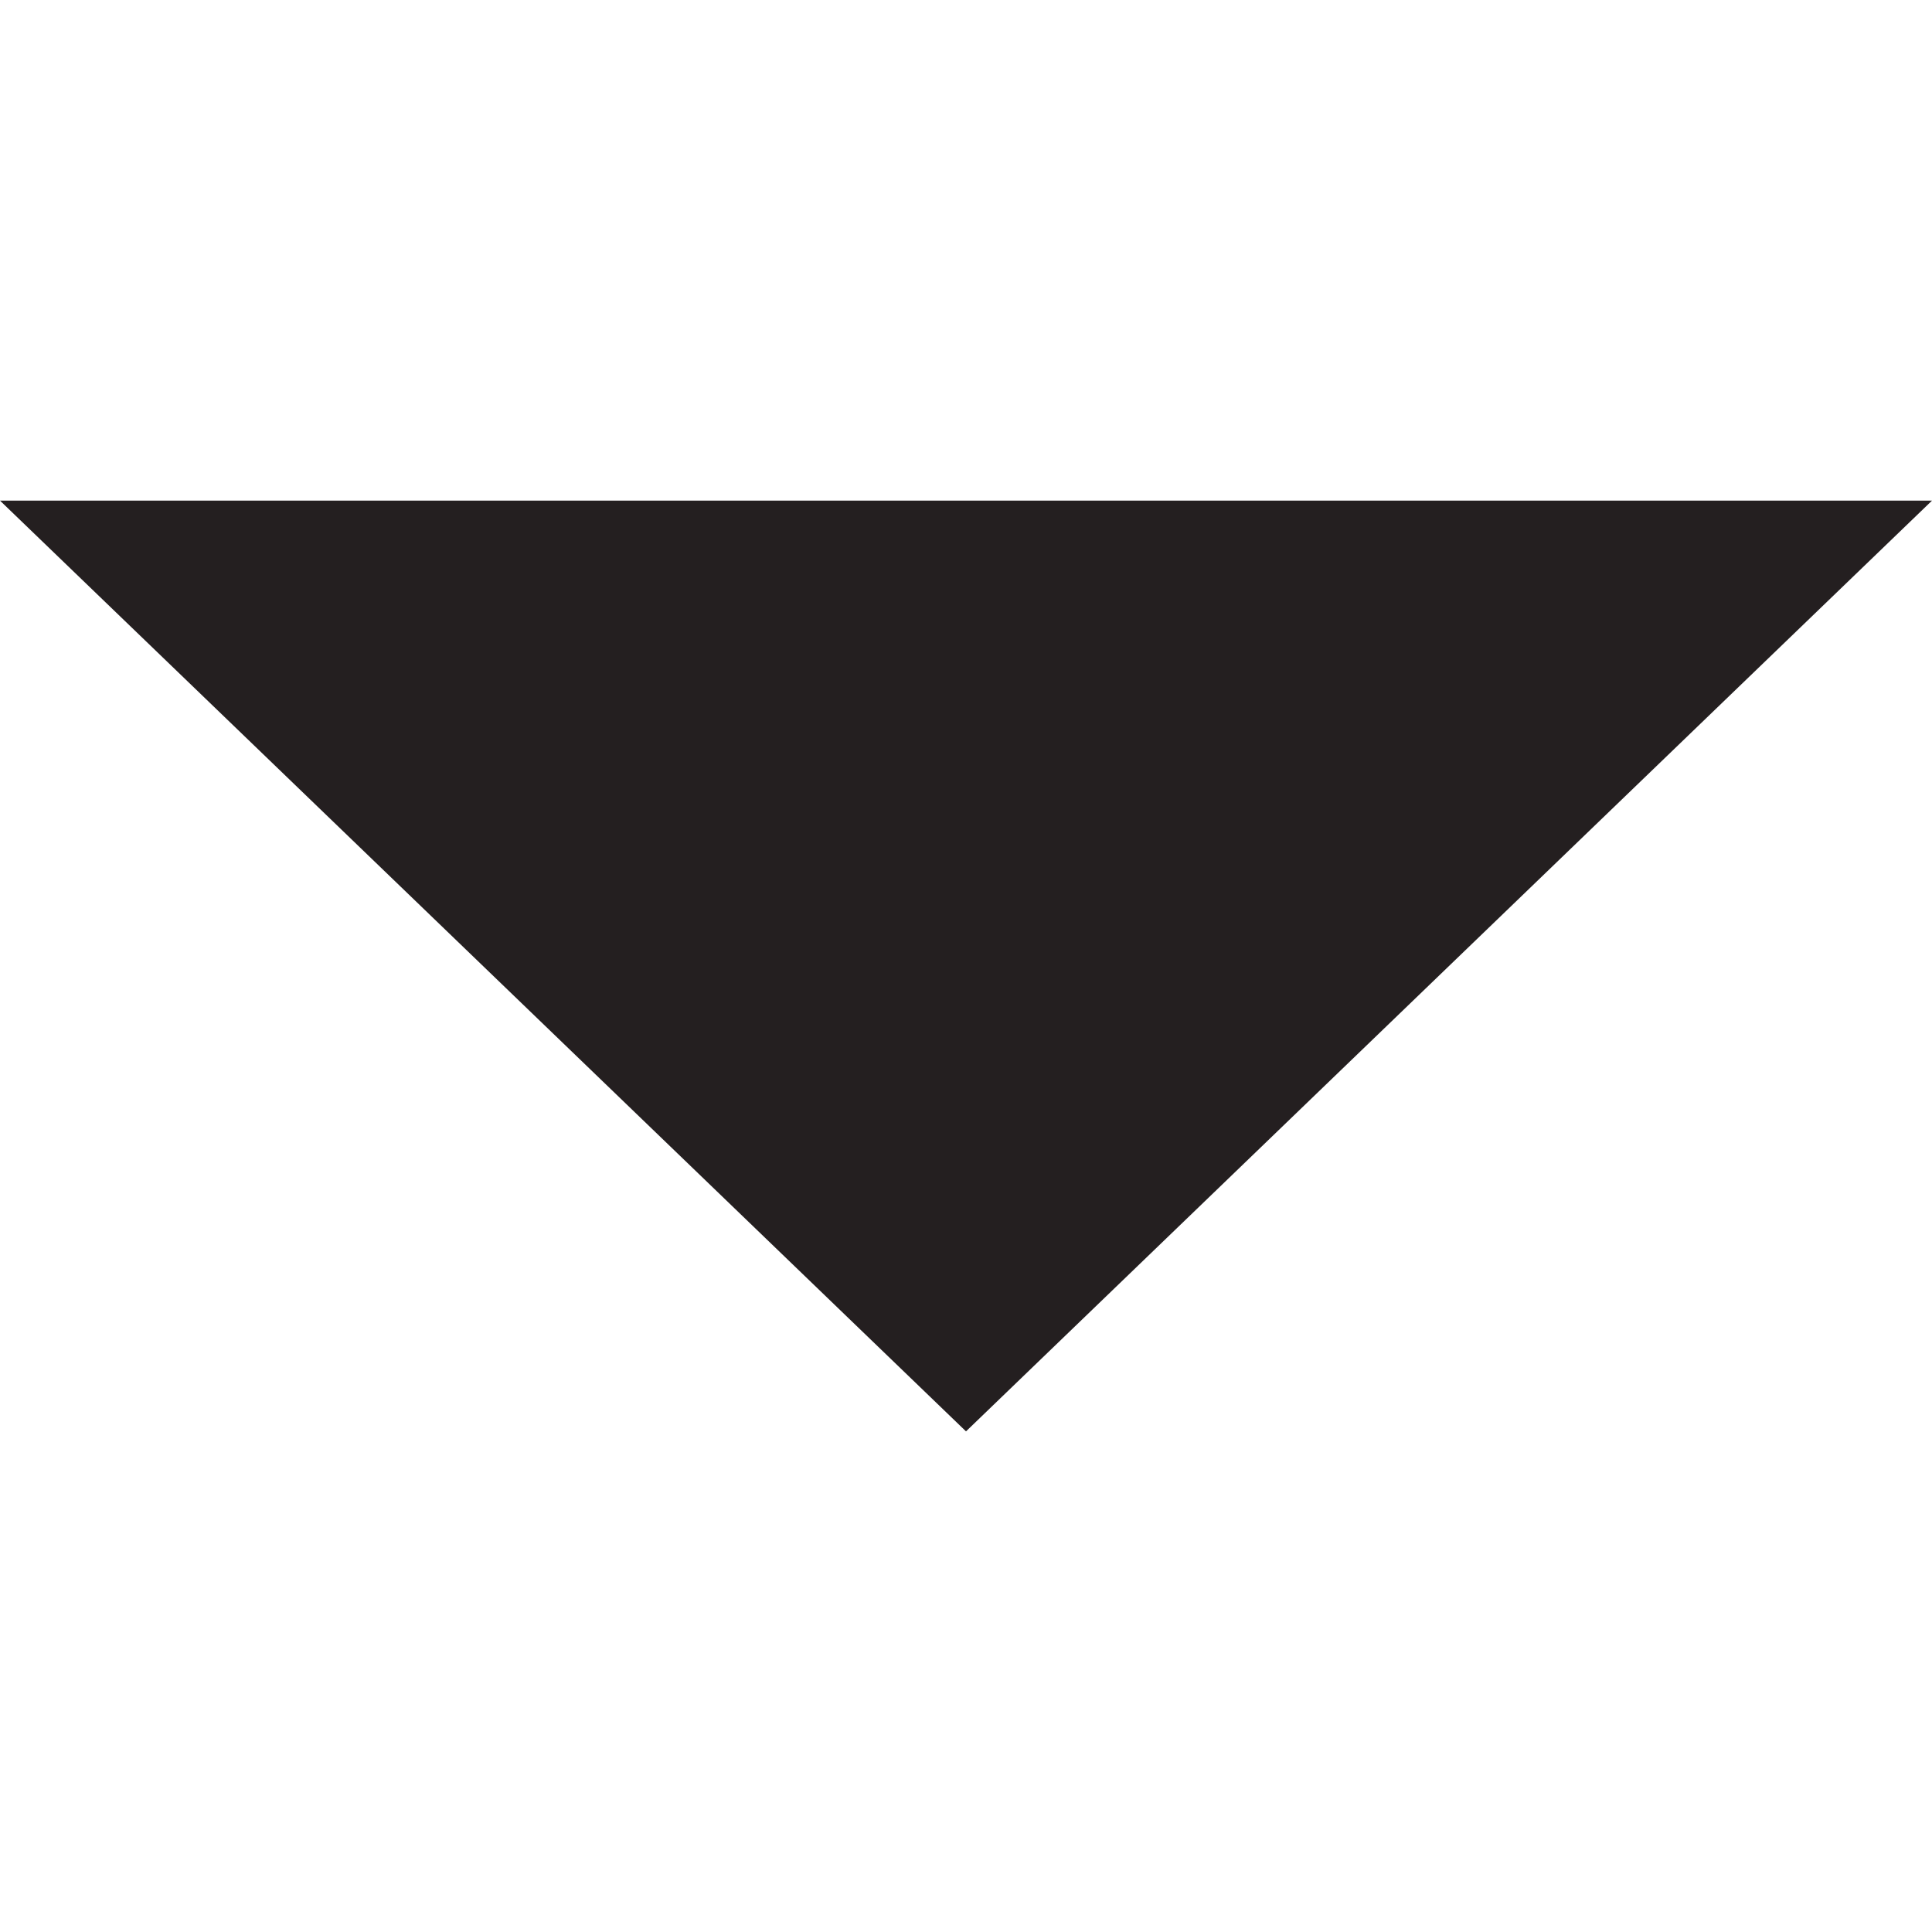
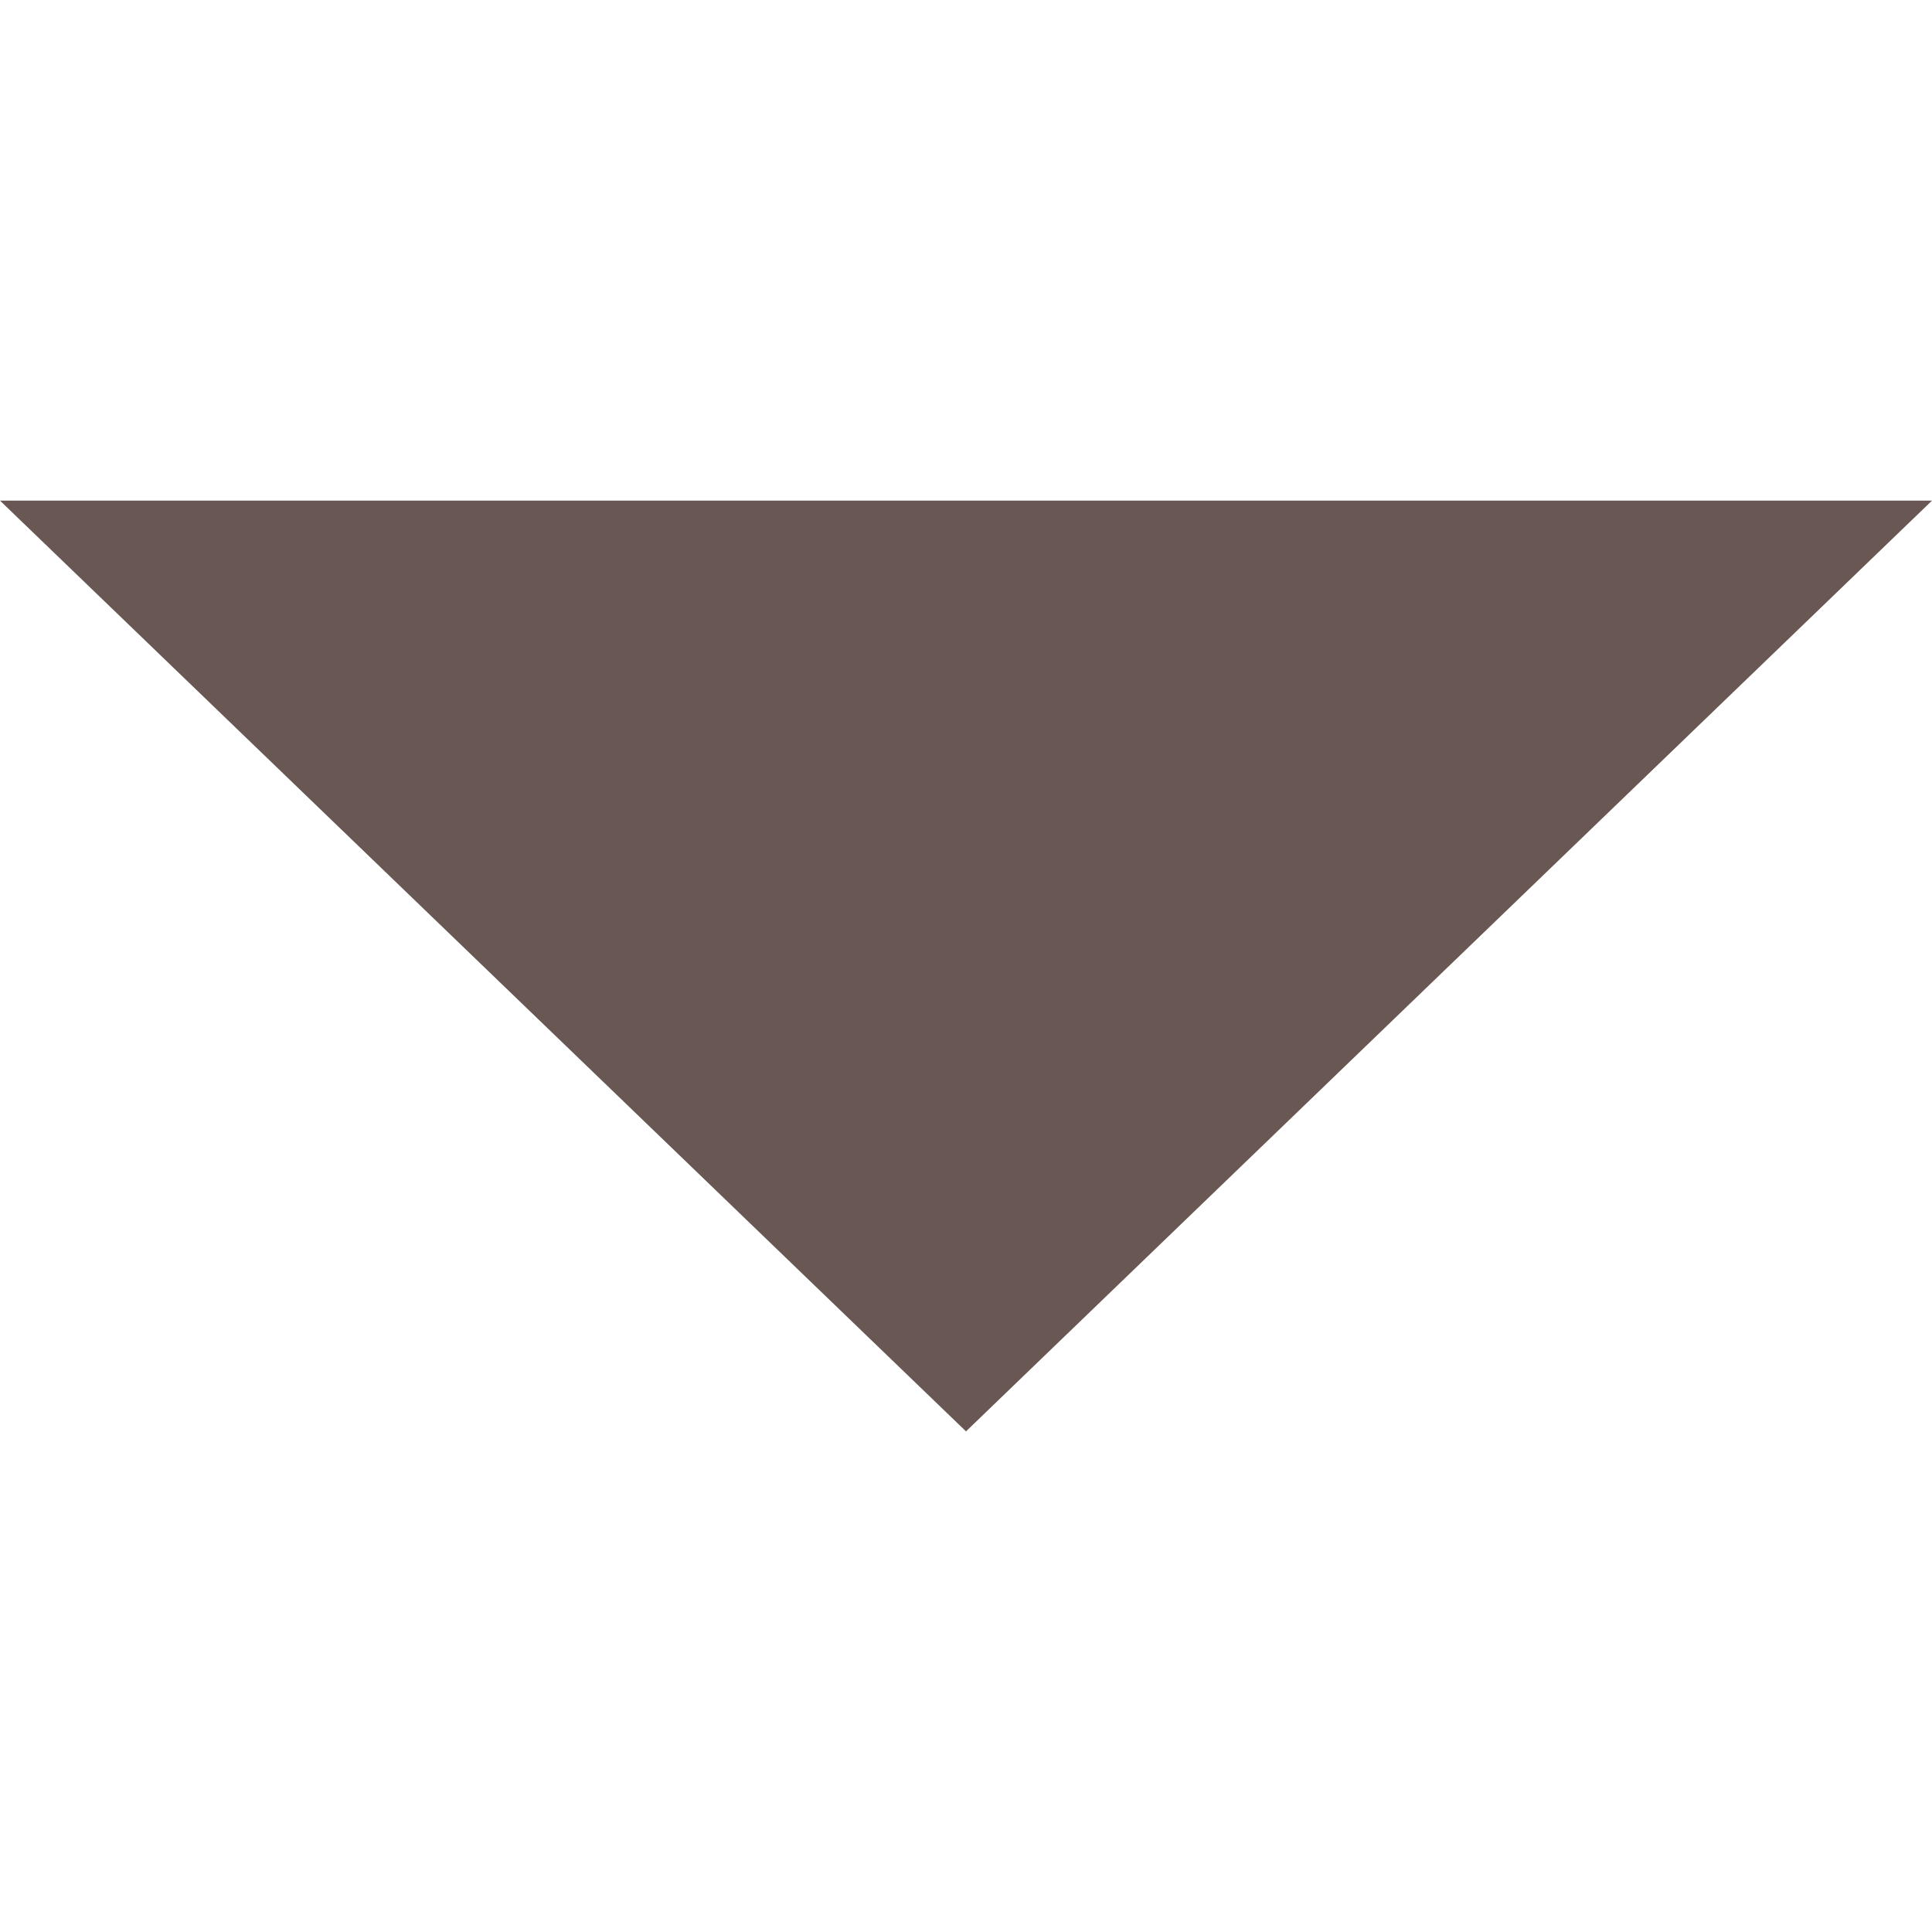
<svg xmlns="http://www.w3.org/2000/svg" enable-background="new 0 0 48 48" height="48px" id="Layer_3" version="1.1" viewBox="0 0 48 48" width="48px" xml:space="preserve">
-   <polygon fill="#241F20" points="0,12.438 48,12.438 24,35.562 " />
+   <polygon fill="#685752" points="0,12.438 48,12.438 24,35.562 " />
</svg>
